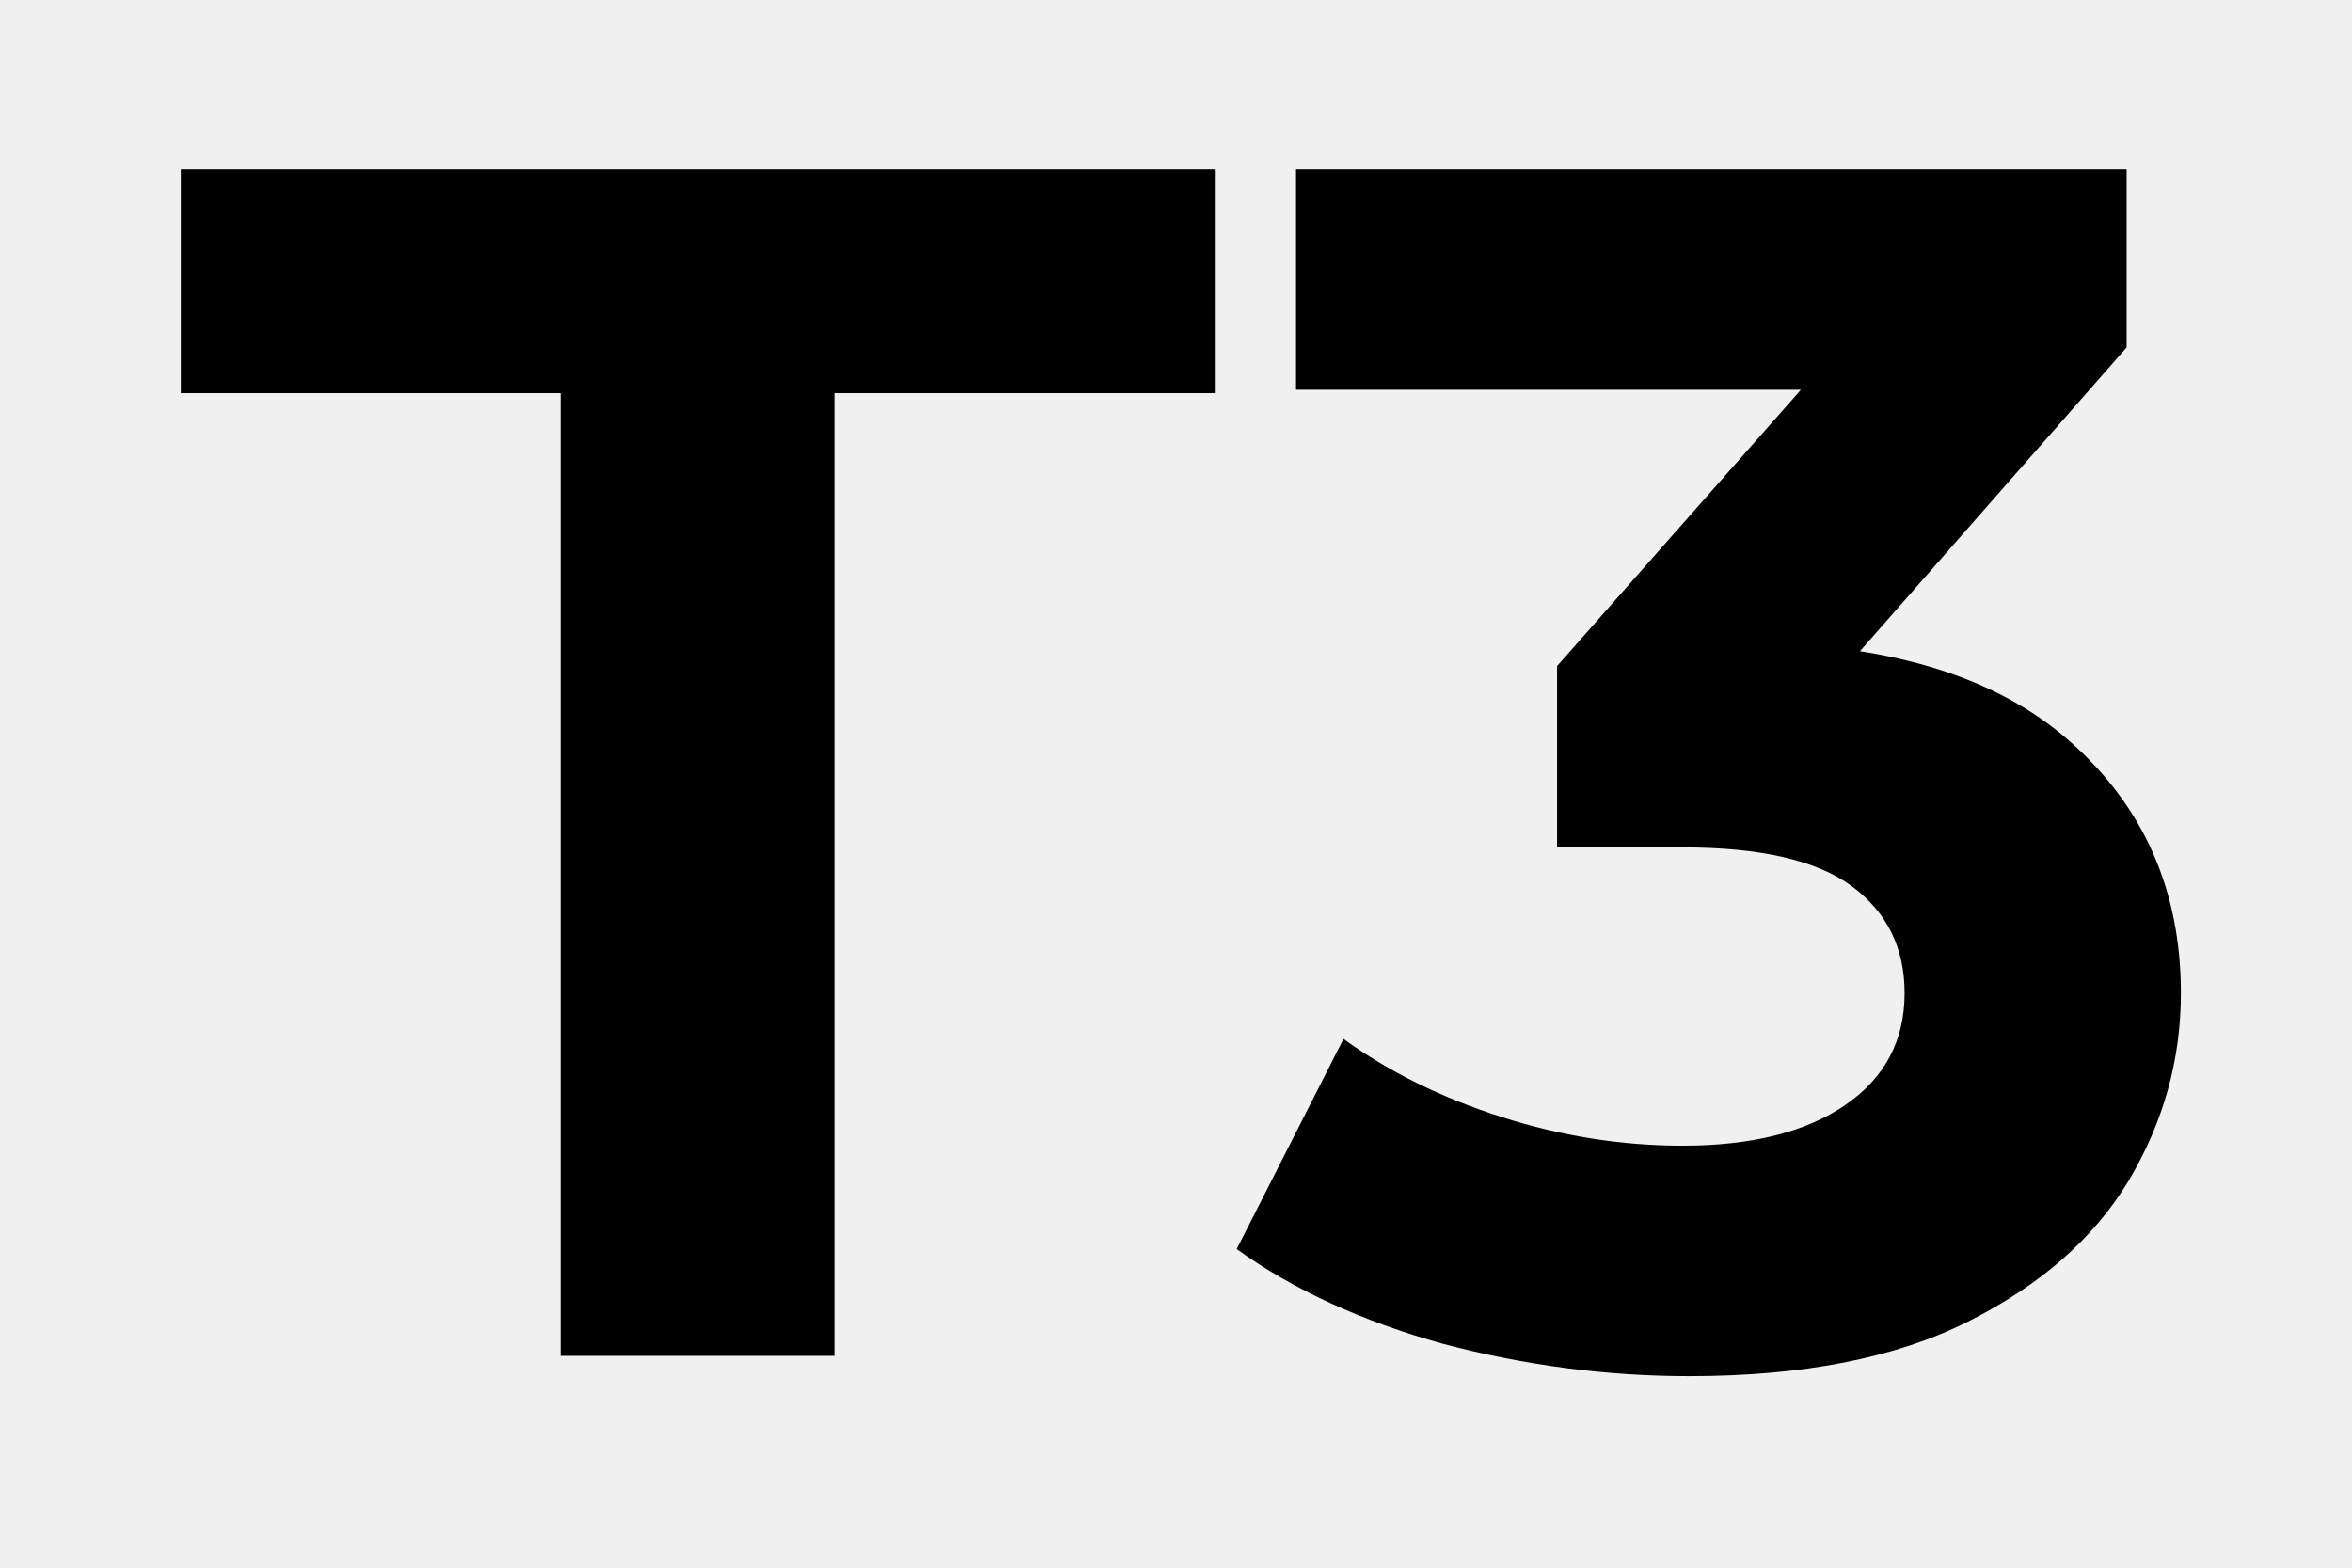
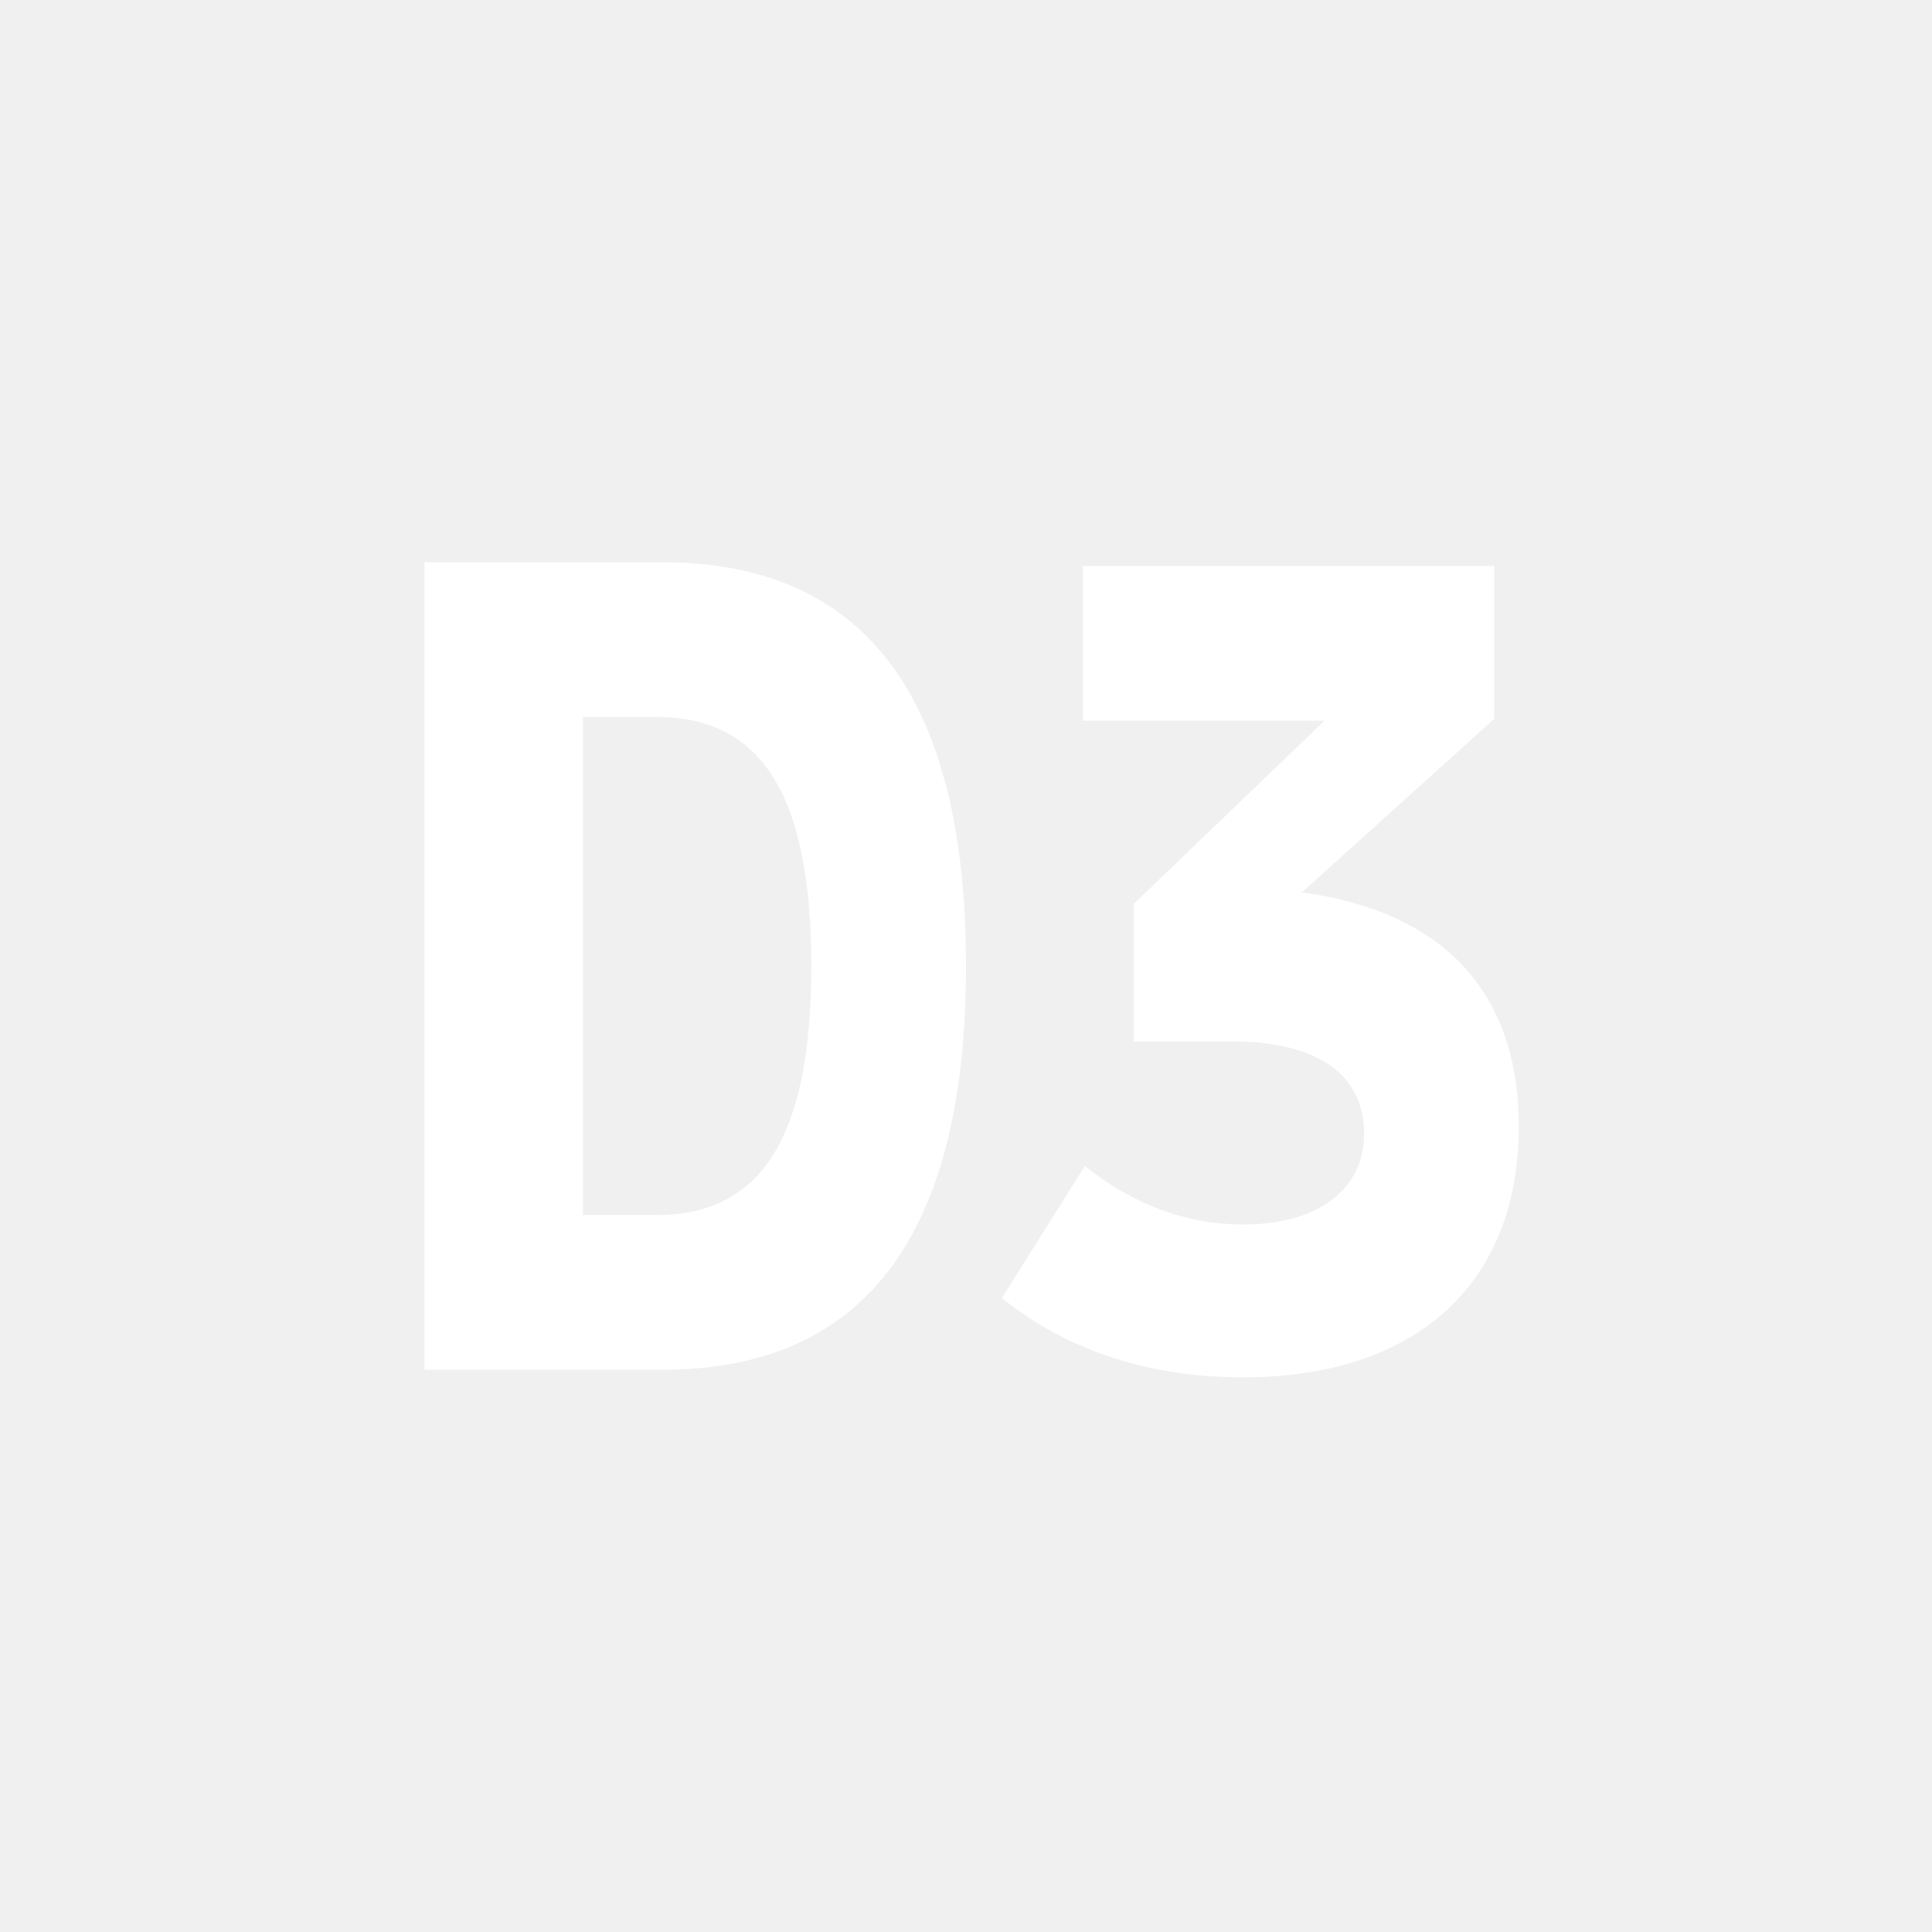
- <svg xmlns="http://www.w3.org/2000/svg" width="111" height="74" viewBox="7 29 111 74" fill="none">
-   <path d="M33.451 93V47.56H15.531V37H64.331V47.56H46.411V93H33.451ZM86.725 93.96C82.832 93.96 78.965 93.453 75.125 92.44C71.285 91.373 68.032 89.88 65.365 87.96L70.405 78.04C72.539 79.587 75.019 80.813 77.845 81.72C80.672 82.627 83.525 83.08 86.405 83.08C89.659 83.08 92.219 82.44 94.085 81.16C95.952 79.88 96.885 78.12 96.885 75.88C96.885 73.747 96.059 72.067 94.405 70.84C92.752 69.613 90.085 69 86.405 69H80.485V60.44L96.085 42.76L97.525 47.4H68.165V37H107.365V45.4L91.845 63.08L85.285 59.32H89.045C95.925 59.32 101.125 60.867 104.645 63.96C108.165 67.053 109.925 71.027 109.925 75.88C109.925 79.027 109.099 81.987 107.445 84.76C105.792 87.48 103.259 89.693 99.845 91.4C96.432 93.107 92.059 93.96 86.725 93.96Z" fill="black" />
+ <svg xmlns="http://www.w3.org/2000/svg" width="1024" height="1024" viewBox="0 0 1024 1024">
+   <path d="M225 298H351C461 298 512 373 512 512S461 726 351 726H225V298ZM309 380V644H348C404 644 430 602 430 512S404 380 348 380H309Z" fill="white" fill-rule="evenodd" />
+   <path d="M574 300H792V381L690 473C764 483 805 525 805 597C805 681 750 730 659 730C609 730 566 716 531 688L575 618C600 638 628 649 659 649C699 649 723 630 723 601C723 570 699 552 653 552H601V479L702 382H574V300Z" fill="white" />
</svg>
